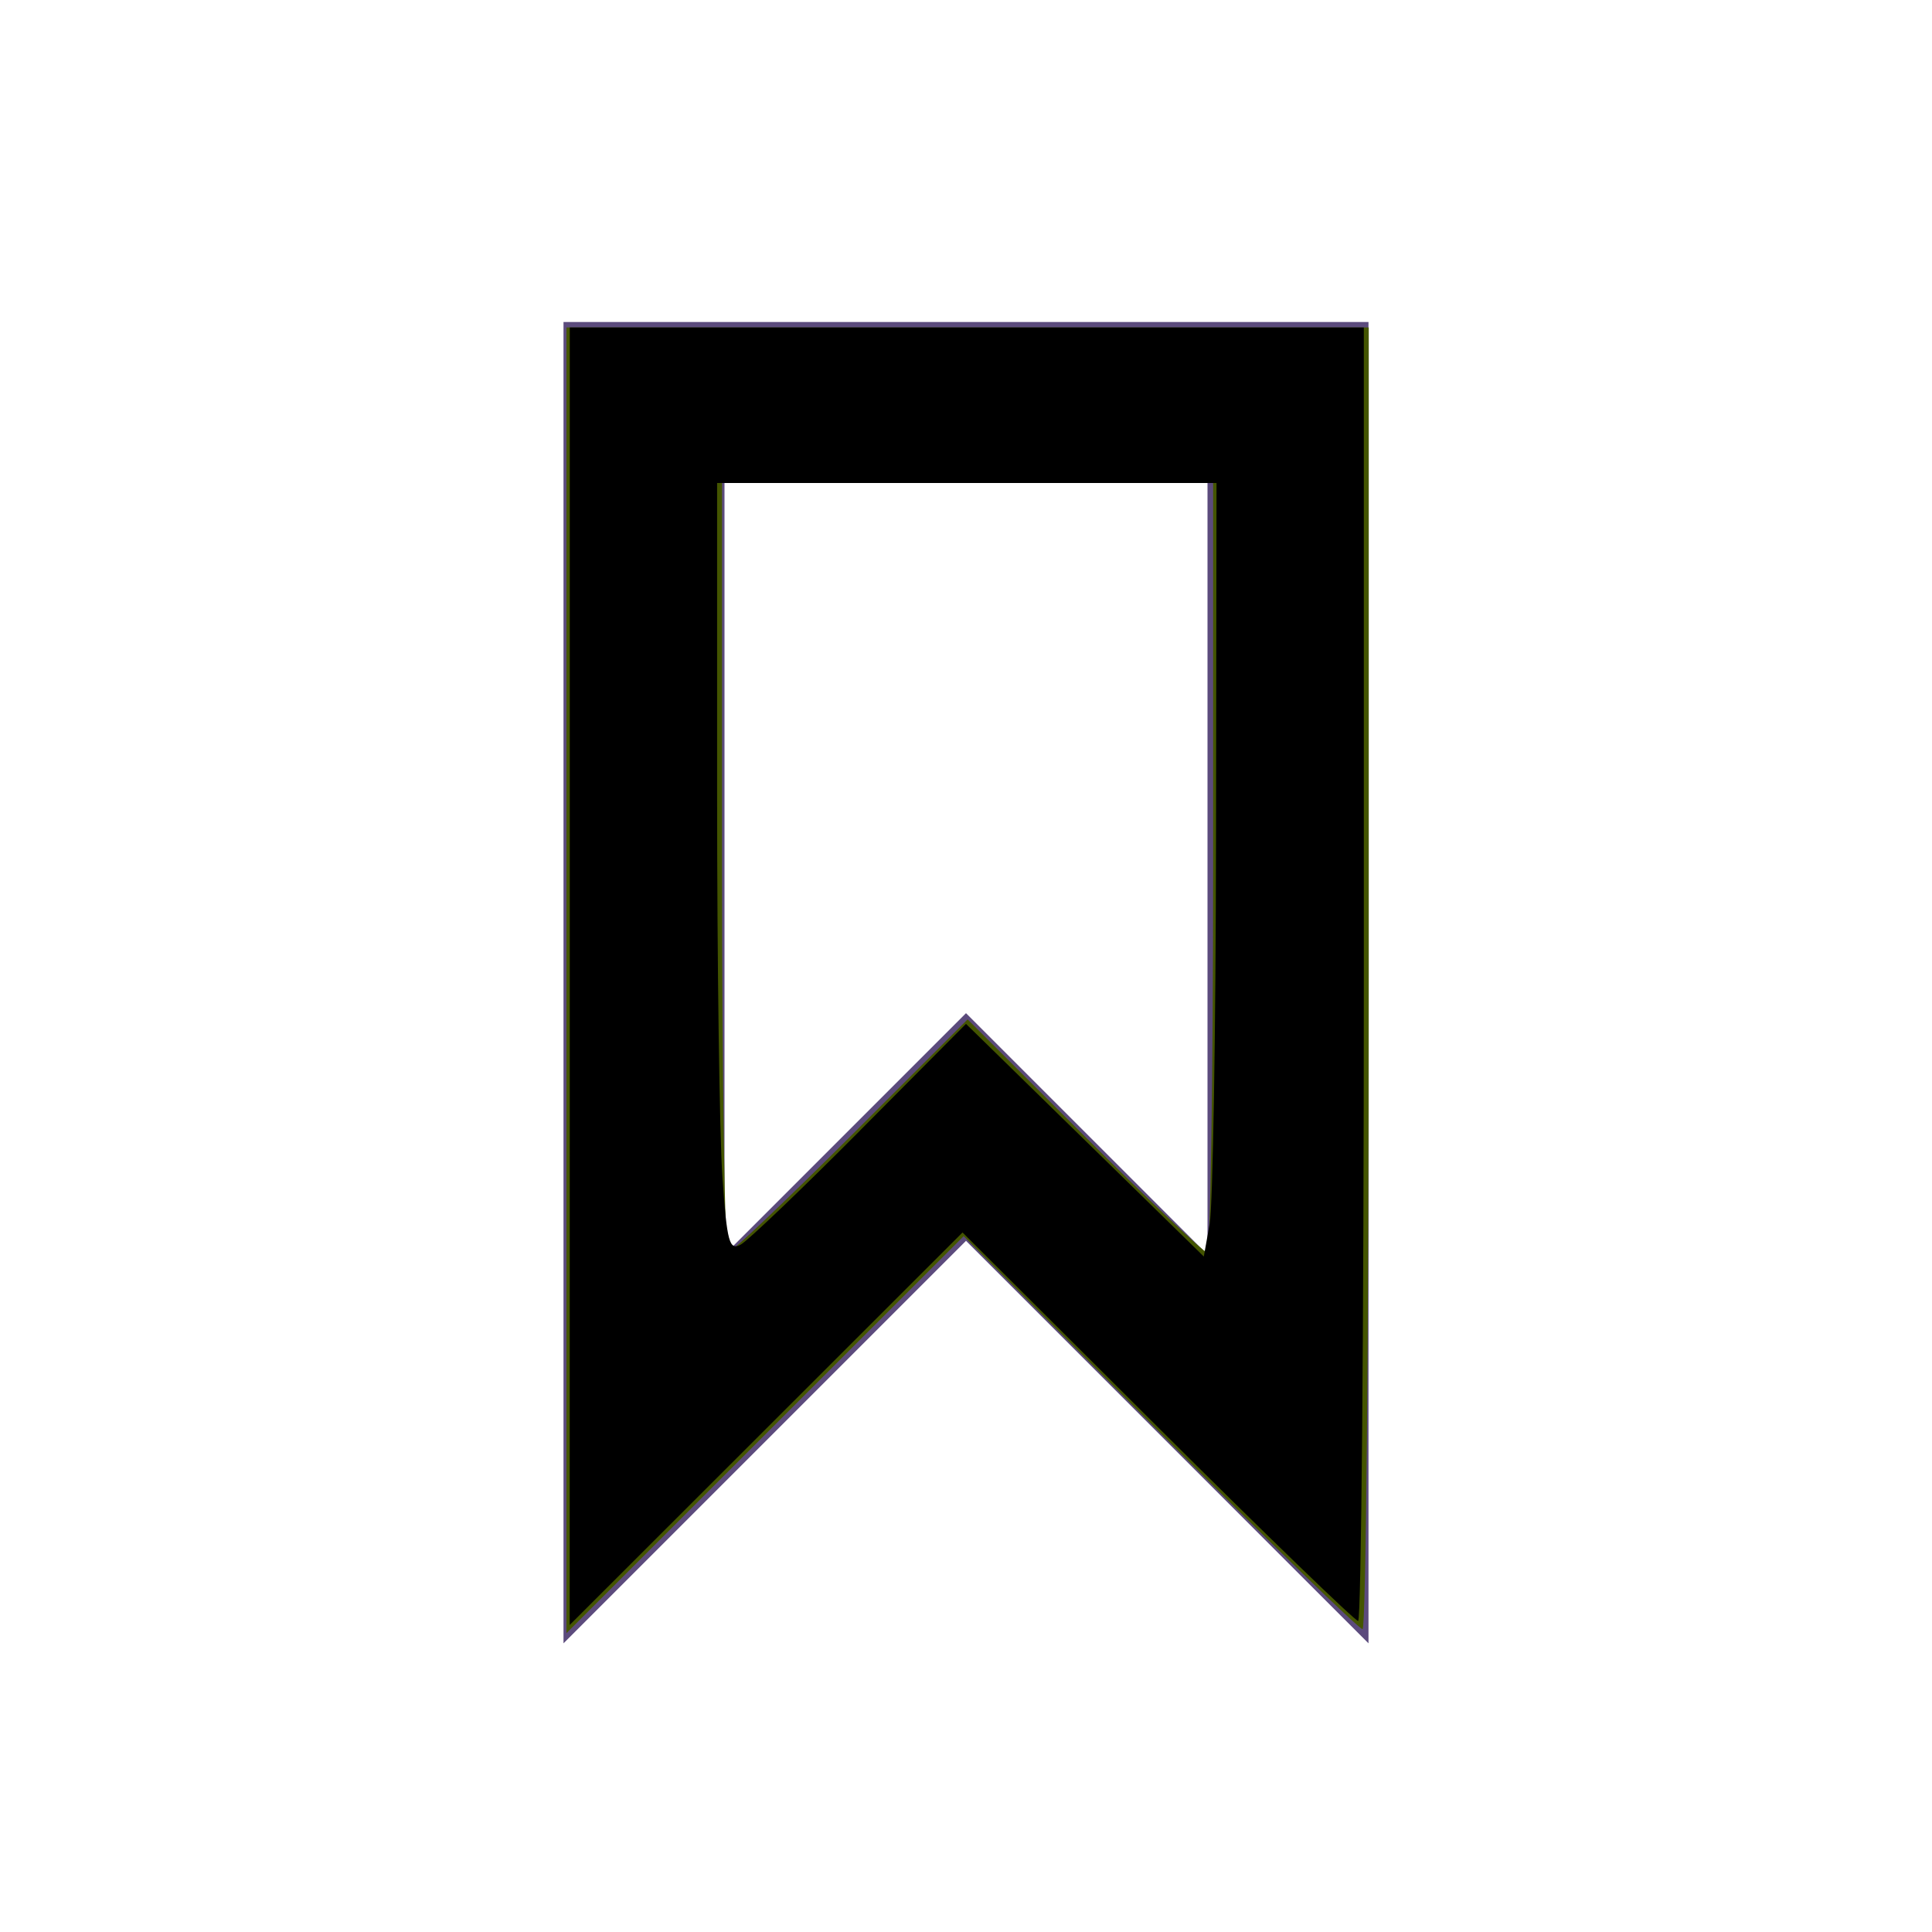
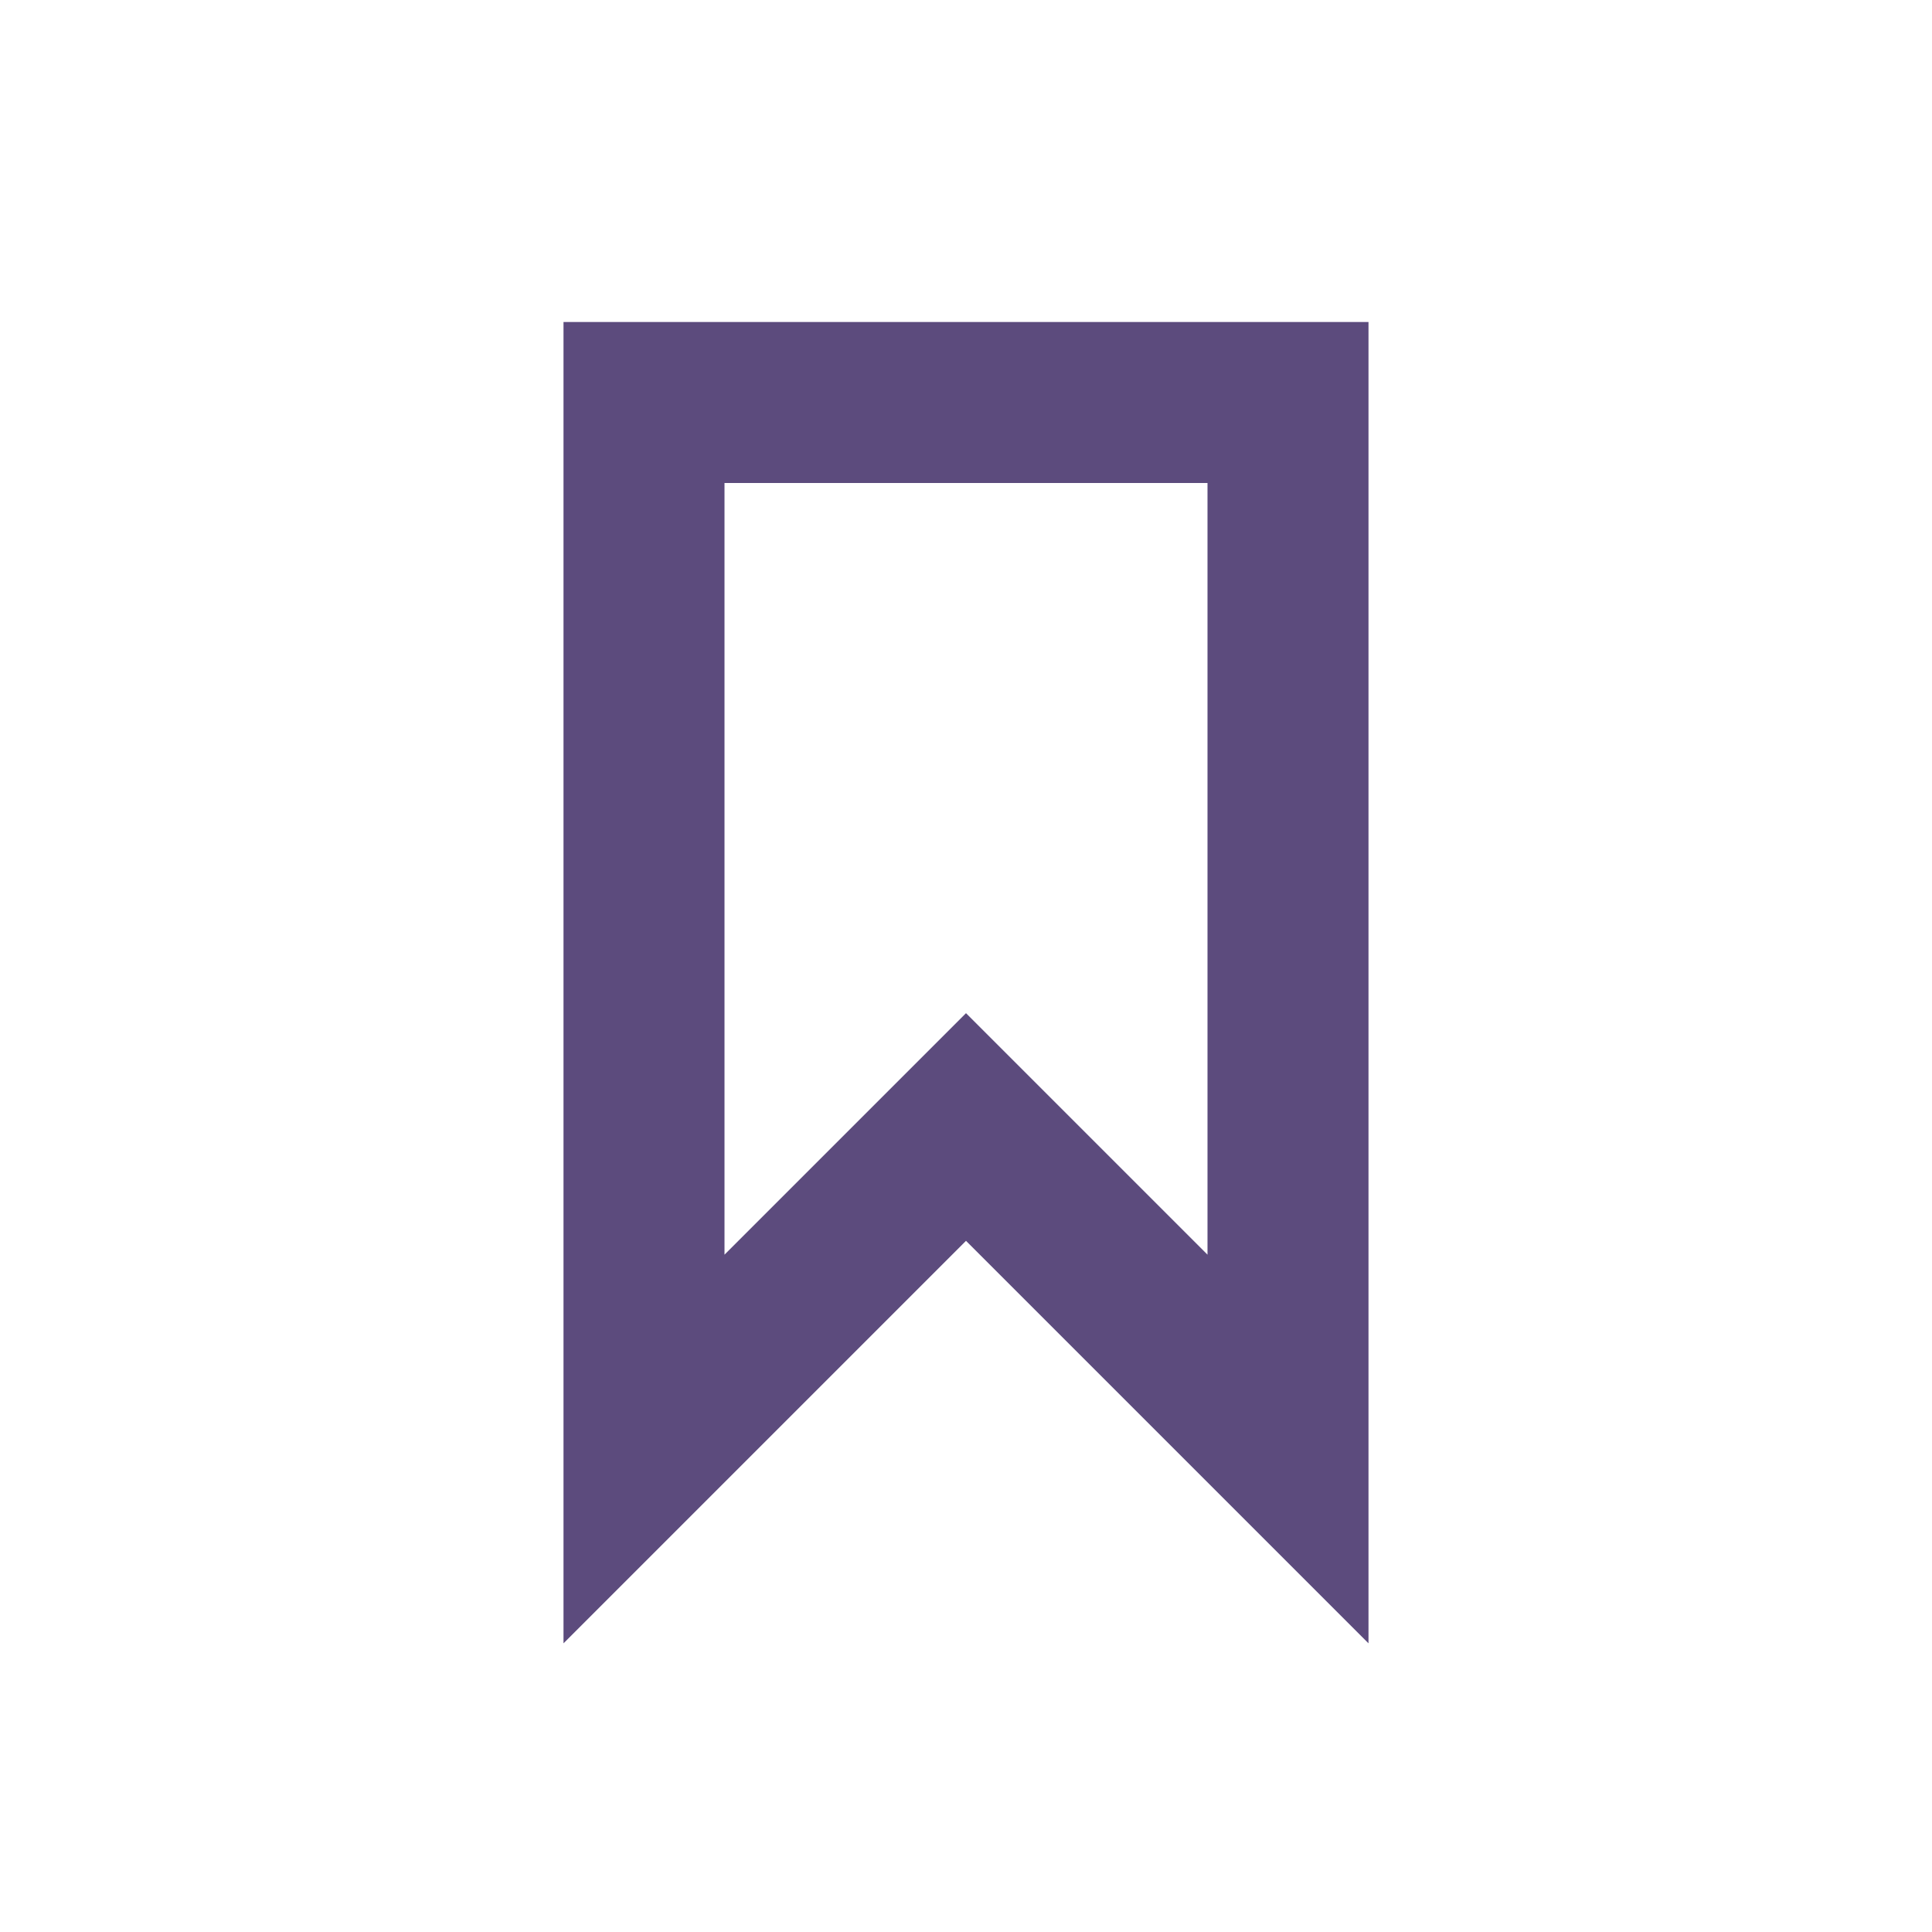
- <svg xmlns="http://www.w3.org/2000/svg" width="24px" height="24px" viewBox="0 0 24 24" version="1.1" id="svg11">
-   <defs id="defs15" />
+ <svg xmlns="http://www.w3.org/2000/svg" width="24px" height="24px" viewBox="0 0 24 24" version="1.1">
  <g id="Artboard" stroke="none" stroke-width="1" fill="none" fill-rule="evenodd">
    <g id="ic-label" transform="translate(2, 2)">
      <g id="Group_8996" transform="translate(5, 2)" fill="#5C4B7D" fill-rule="nonzero">
        <path d="M10,16.414 L5,11.414 L0,16.414 L0,0 L10,0 L10,16.414 Z M5,8.586 L8,11.586 L8,2 L2,2 L2,11.586 L5,8.586 Z" id="Path_18961" />
      </g>
      <polygon id="Rectangle_4641" points="0 0 20 0 20 20 0 20" />
    </g>
  </g>
-   <path style="fill:#445500;stroke-width:0.102" d="M 7.037,12.177 V 4.068 h 4.983 4.983 v 8.085 c 0,4.447 -0.035,8.085 -0.077,8.085 -0.042,0 -1.175,-1.098 -2.516,-2.441 L 11.971,15.356 9.504,17.821 7.037,20.287 Z m 3.533,1.934 1.45,-1.448 1.45,1.448 c 0.798,0.796 1.484,1.448 1.525,1.448 0.041,0 0.075,-2.151 0.075,-4.78 V 6 H 12.02 8.969 v 4.78 c 0,2.629 0.034,4.78 0.075,4.78 0.041,0 0.728,-0.652 1.525,-1.448 z" id="path824" />
-   <path style="fill:#000000;stroke-width:0.102" d="M 7.078,12.126 V 4.068 h 4.932 4.932 v 8.034 c 0,4.419 -0.032,8.034 -0.071,8.034 -0.039,0 -1.161,-1.086 -2.493,-2.413 l -2.421,-2.413 -2.44,2.438 -2.44,2.438 z m 3.605,1.918 1.317,-1.325 1.477,1.445 1.477,1.445 0.073,-0.407 c 0.04,-0.224 0.076,-2.386 0.079,-4.805 L 15.112,6 H 12.01 8.908 v 3.849 c 0,2.117 0.03,4.266 0.066,4.775 0.057,0.809 0.086,0.915 0.229,0.836 0.09,-0.05 0.756,-0.687 1.48,-1.415 z" id="path822" />
</svg>
